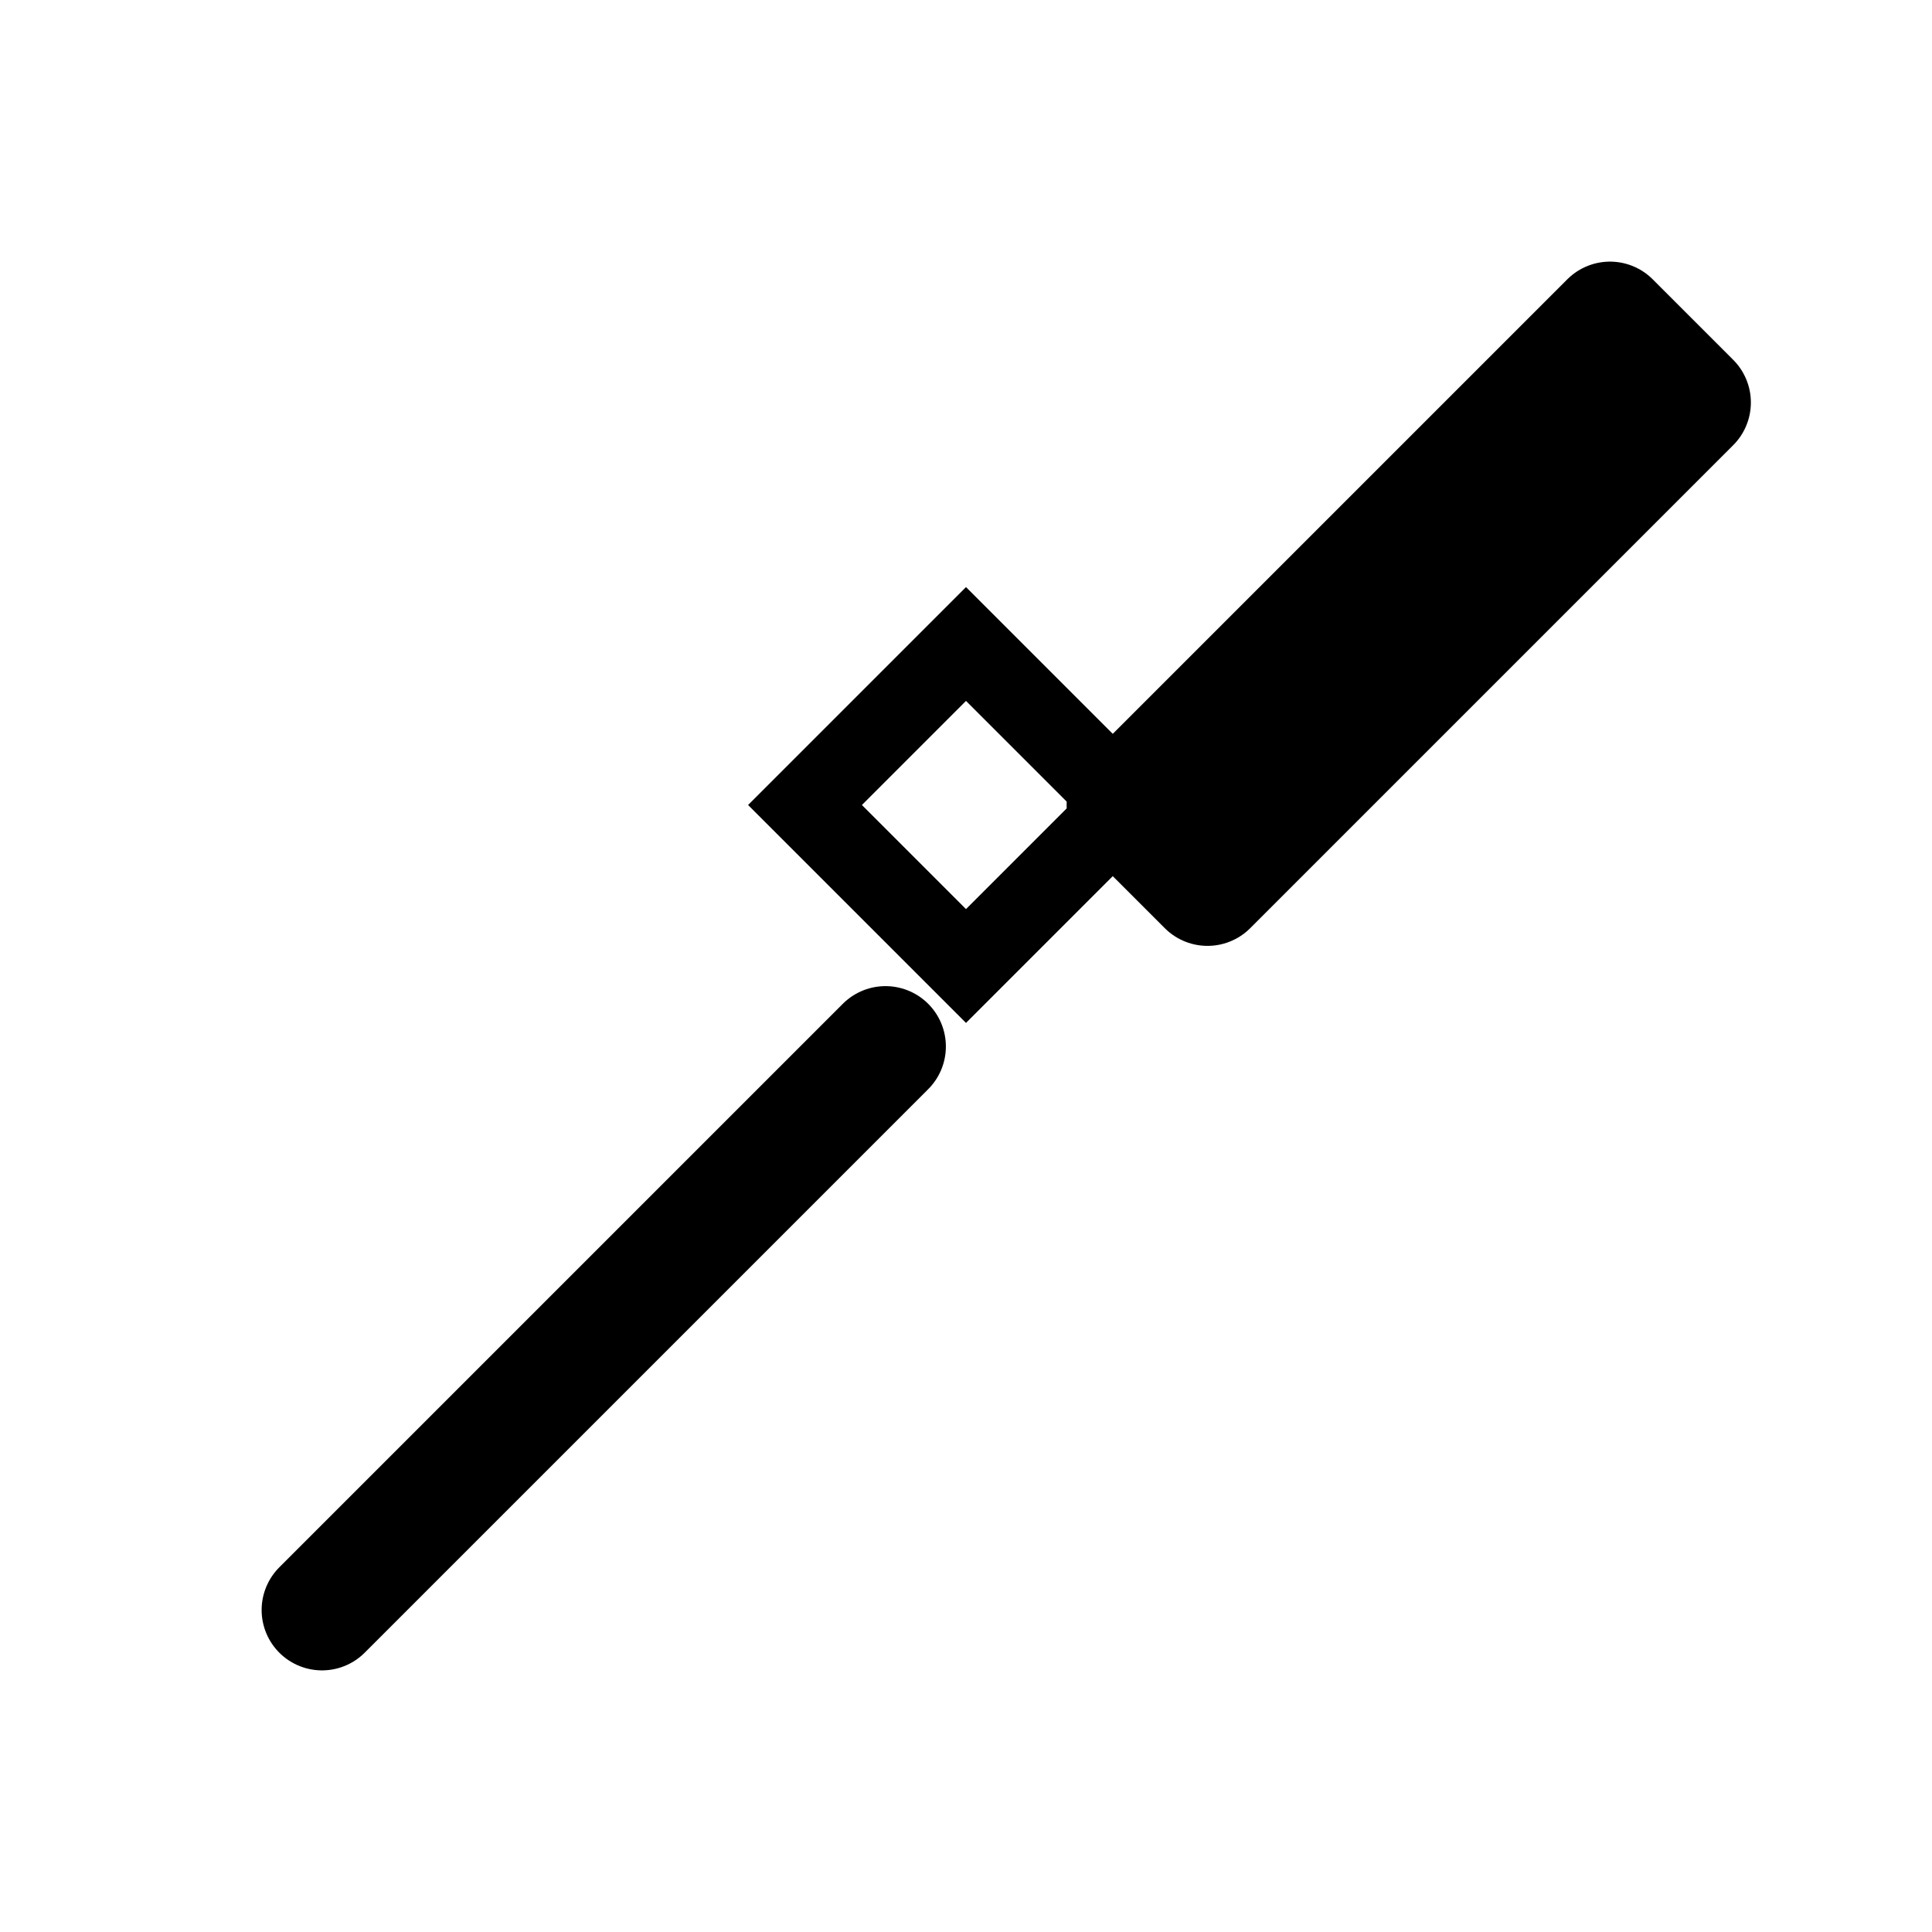
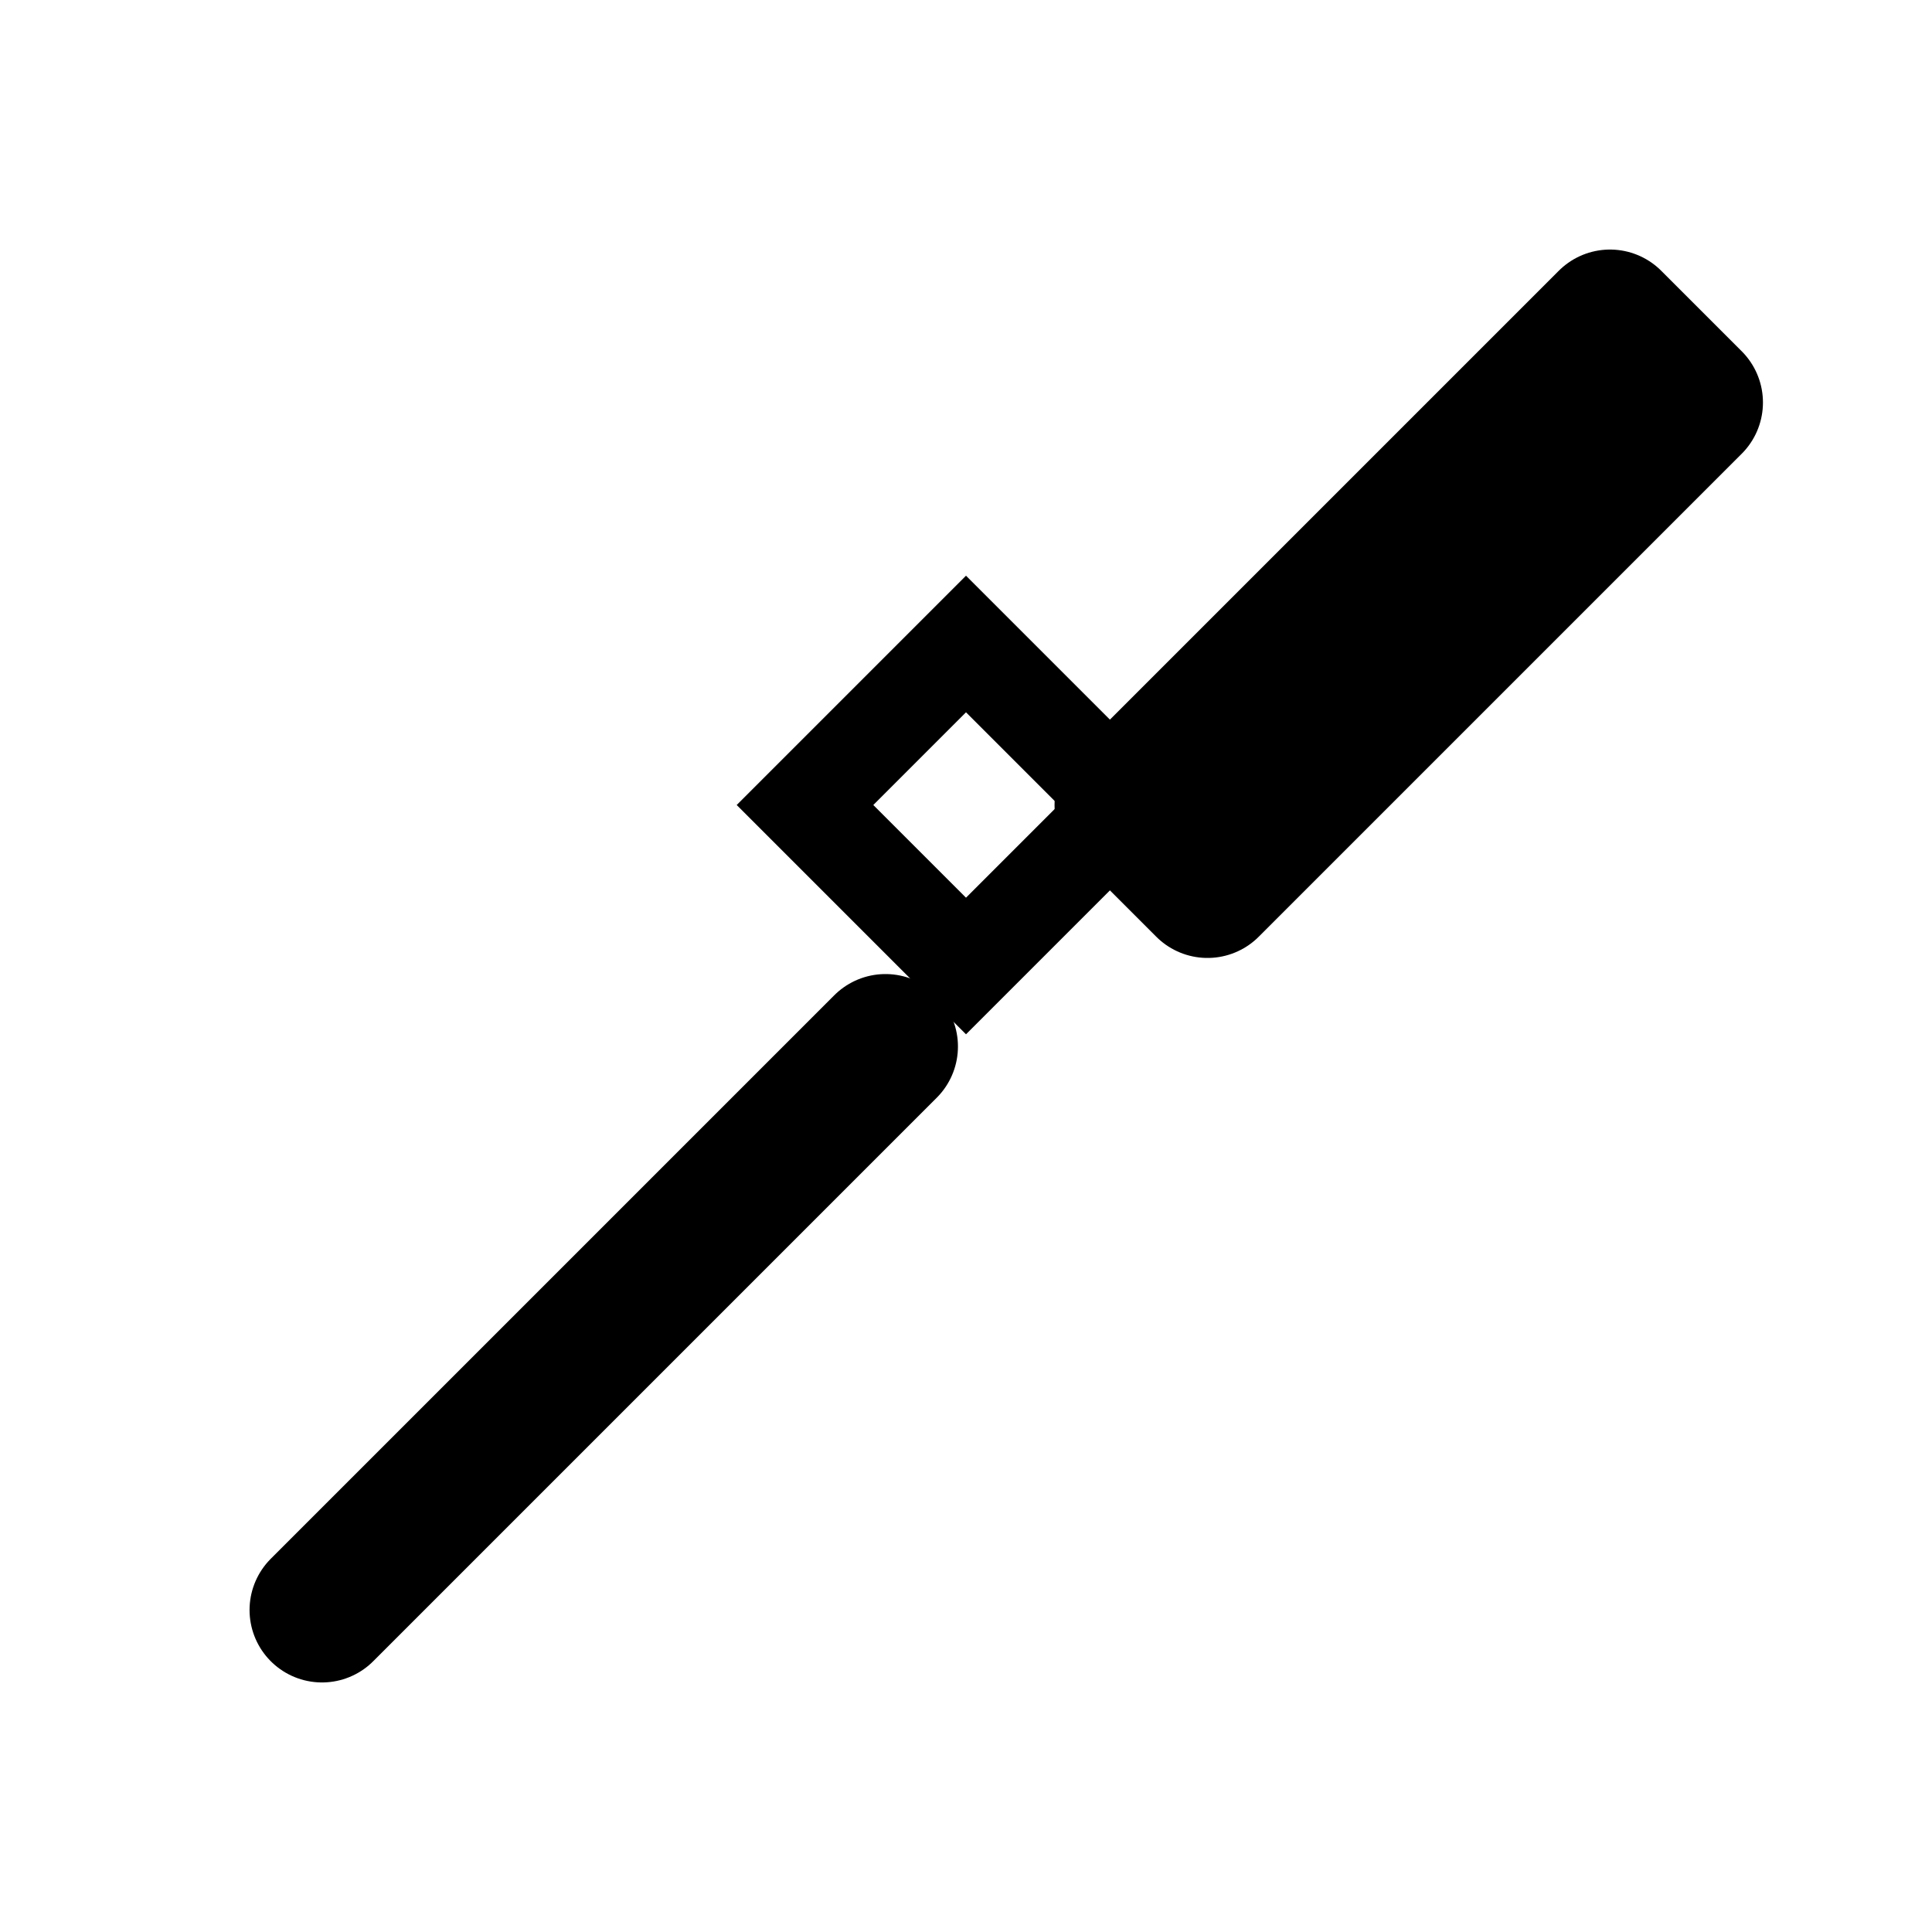
- <svg xmlns="http://www.w3.org/2000/svg" viewBox="0 0 24 24" fill="none">
-   <path d="M10 14L4 20 M11 13L5 19" stroke="currentColor" stroke-width="1.5" stroke-linecap="round" fill="none" />
-   <path d="M20 4L14 10L15 11L21 5L20 4Z" stroke="currentColor" stroke-width="1.5" stroke-linejoin="round" fill="none" />
-   <path d="M14 10L12 8 L10 10L12 12L14 10Z" stroke="currentColor" stroke-width="1" fill="none" />
+ <svg xmlns="http://www.w3.org/2000/svg" viewBox="0 0 24 24">
+   <path d="M10 14L4 20 M11 13L5 19" stroke="#000000" stroke-width="1.8" stroke-linecap="round" fill="none" />
+   <path d="M20 4L14 10L15 11L21 5L20 4Z" stroke="#000000" stroke-width="1.8" stroke-linejoin="round" fill="none" />
+   <path d="M14 10L12 8 L10 10L12 12L14 10Z" stroke="#000000" stroke-width="1.2" fill="none" />
</svg>
